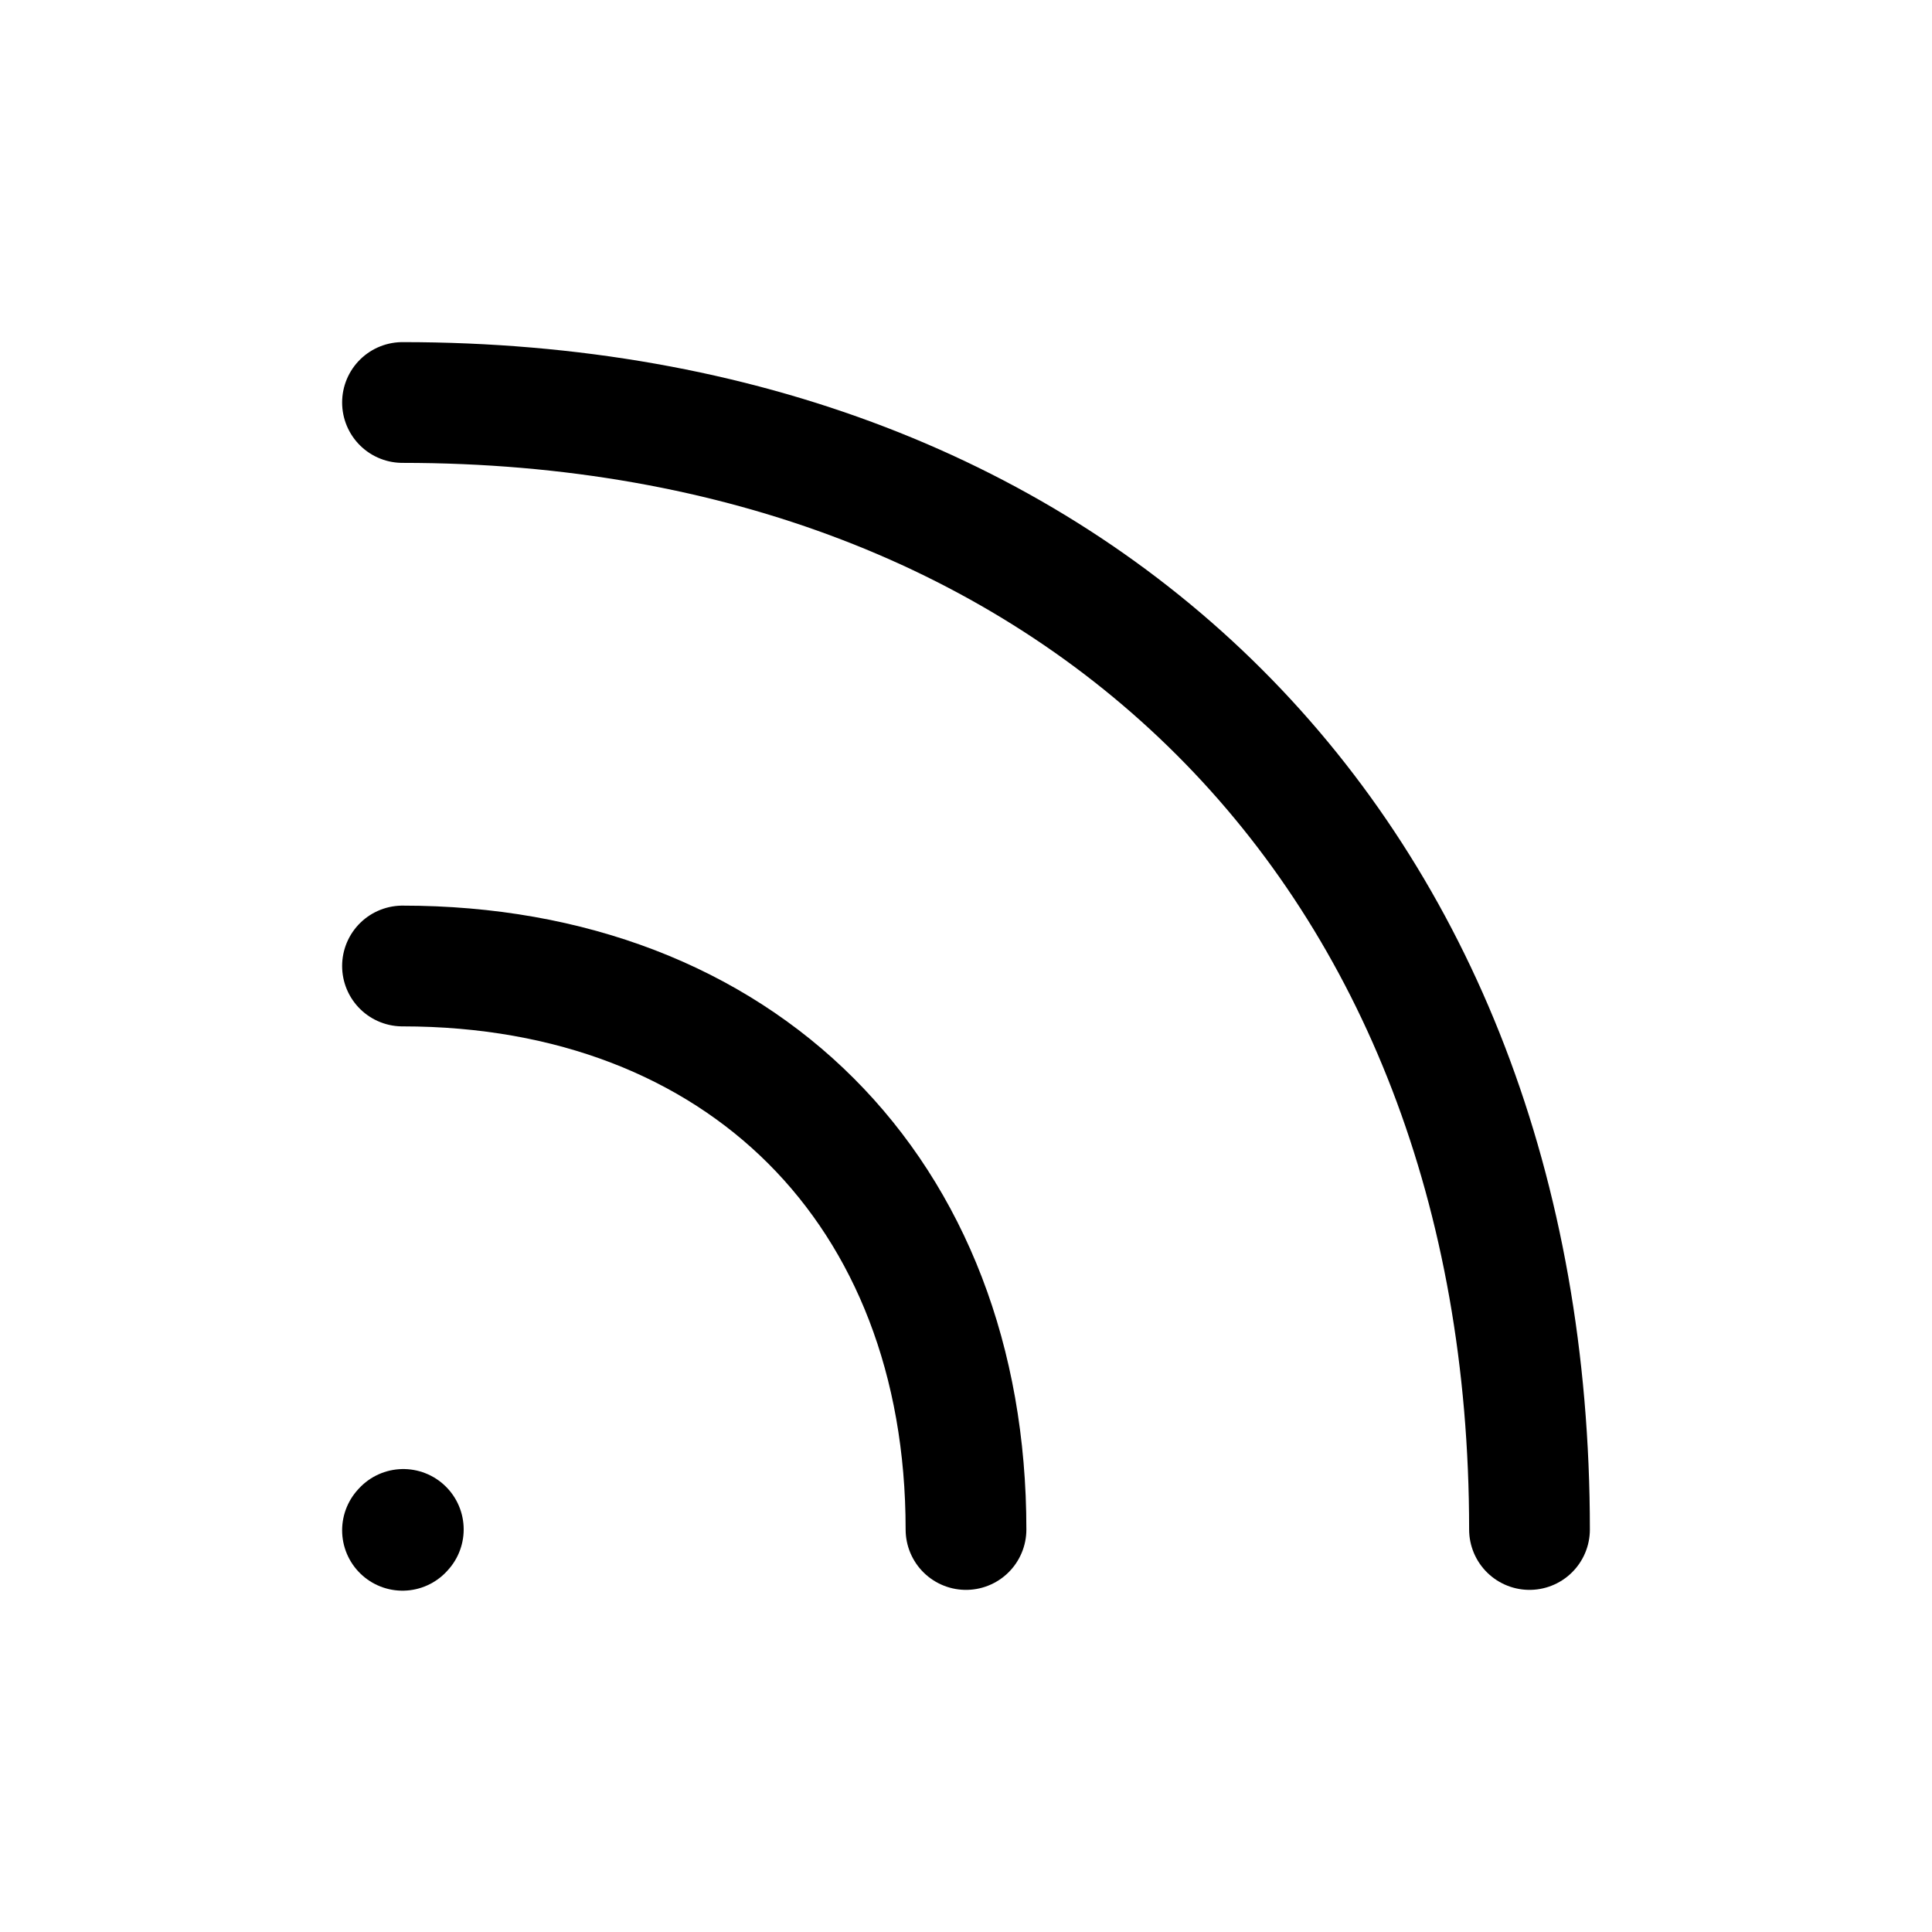
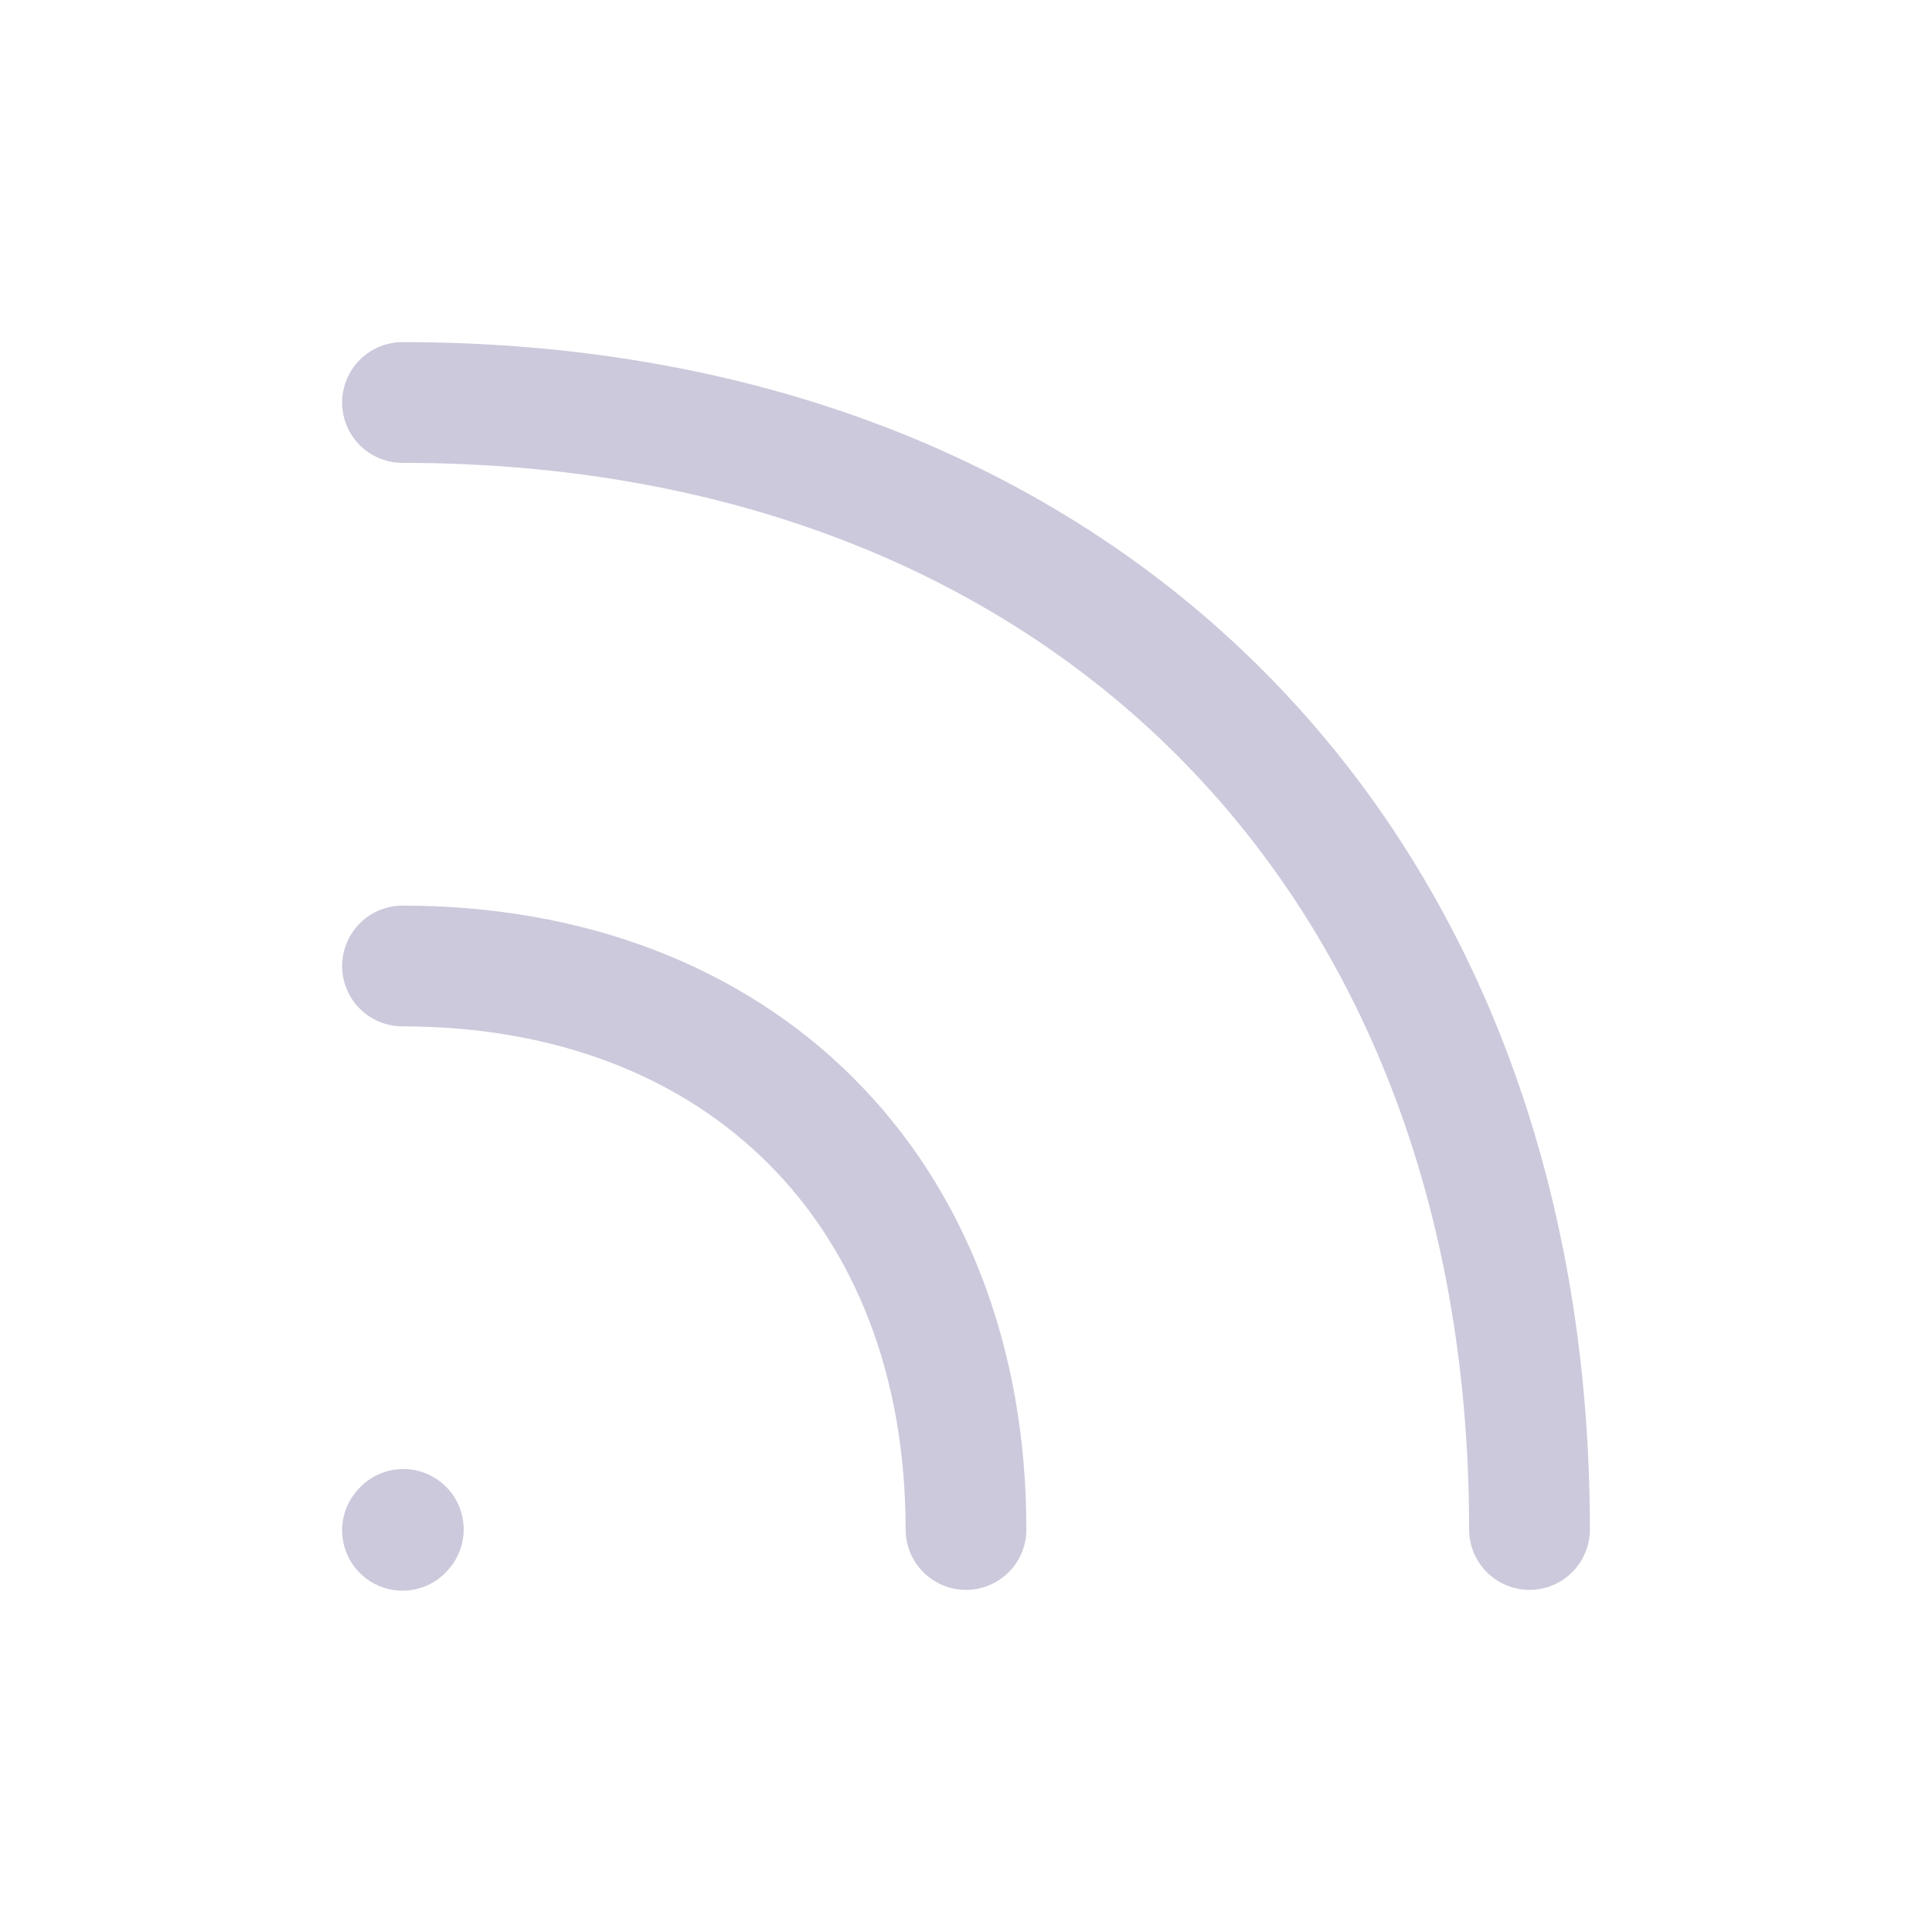
<svg xmlns="http://www.w3.org/2000/svg" width="24px" height="24px" stroke-width="1.5" viewBox="0 0 24 24" fill="none" color="#000000">
-   <path d="M12 19C12 14.8 9.2 12 5 12" stroke="#000000" stroke-width="1.5" stroke-linecap="round" stroke-linejoin="round" />
-   <path d="M19 19C19 10.6 13.4 5 5 5" stroke="#000000" stroke-width="1.5" stroke-linecap="round" stroke-linejoin="round" />
-   <path d="M5 19.01L5.01 18.999" stroke="#000000" stroke-width="1.5" stroke-linecap="round" stroke-linejoin="round" />
+   <path d="M12 19C12 14.8 9.2 12 5 12" stroke="#ccc9dc" stroke-width="1.5" stroke-linecap="round" stroke-linejoin="round" />
+   <path d="M19 19C19 10.6 13.4 5 5 5" stroke="#ccc9dc" stroke-width="1.5" stroke-linecap="round" stroke-linejoin="round" />
+   <path d="M5 19.01L5.01 18.999" stroke="#ccc9dc" stroke-width="1.5" stroke-linecap="round" stroke-linejoin="round" />
</svg>
